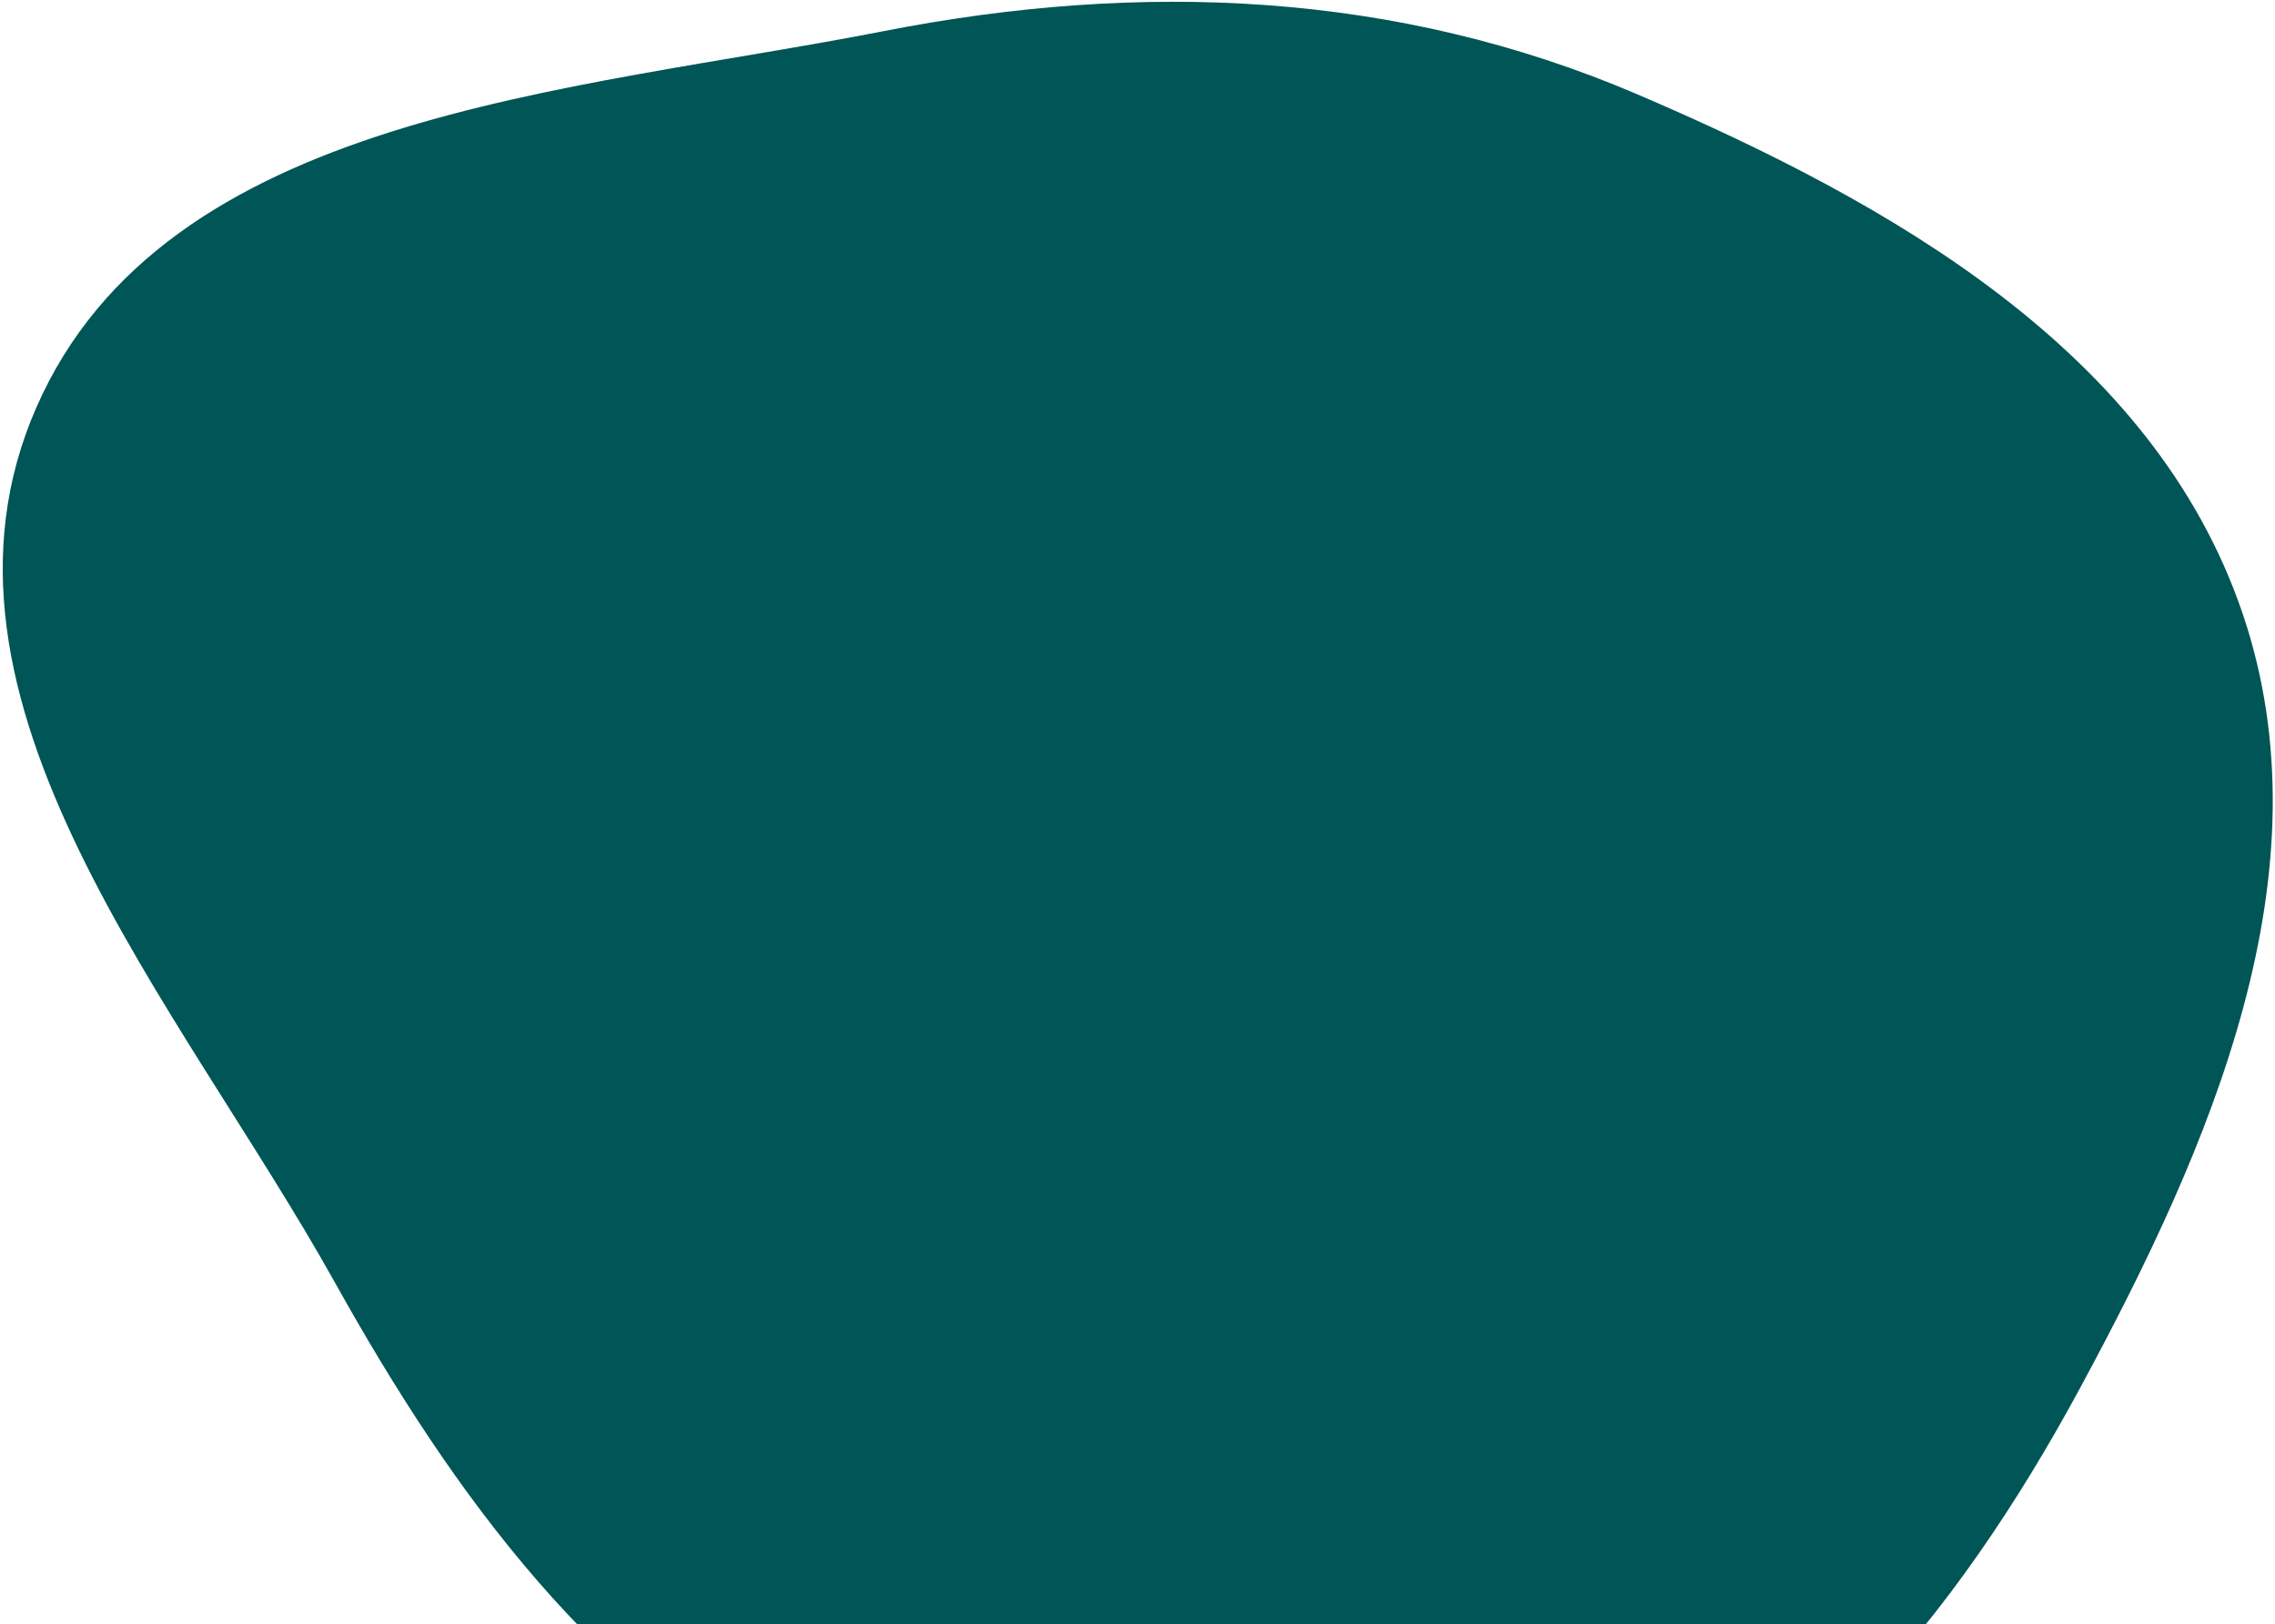
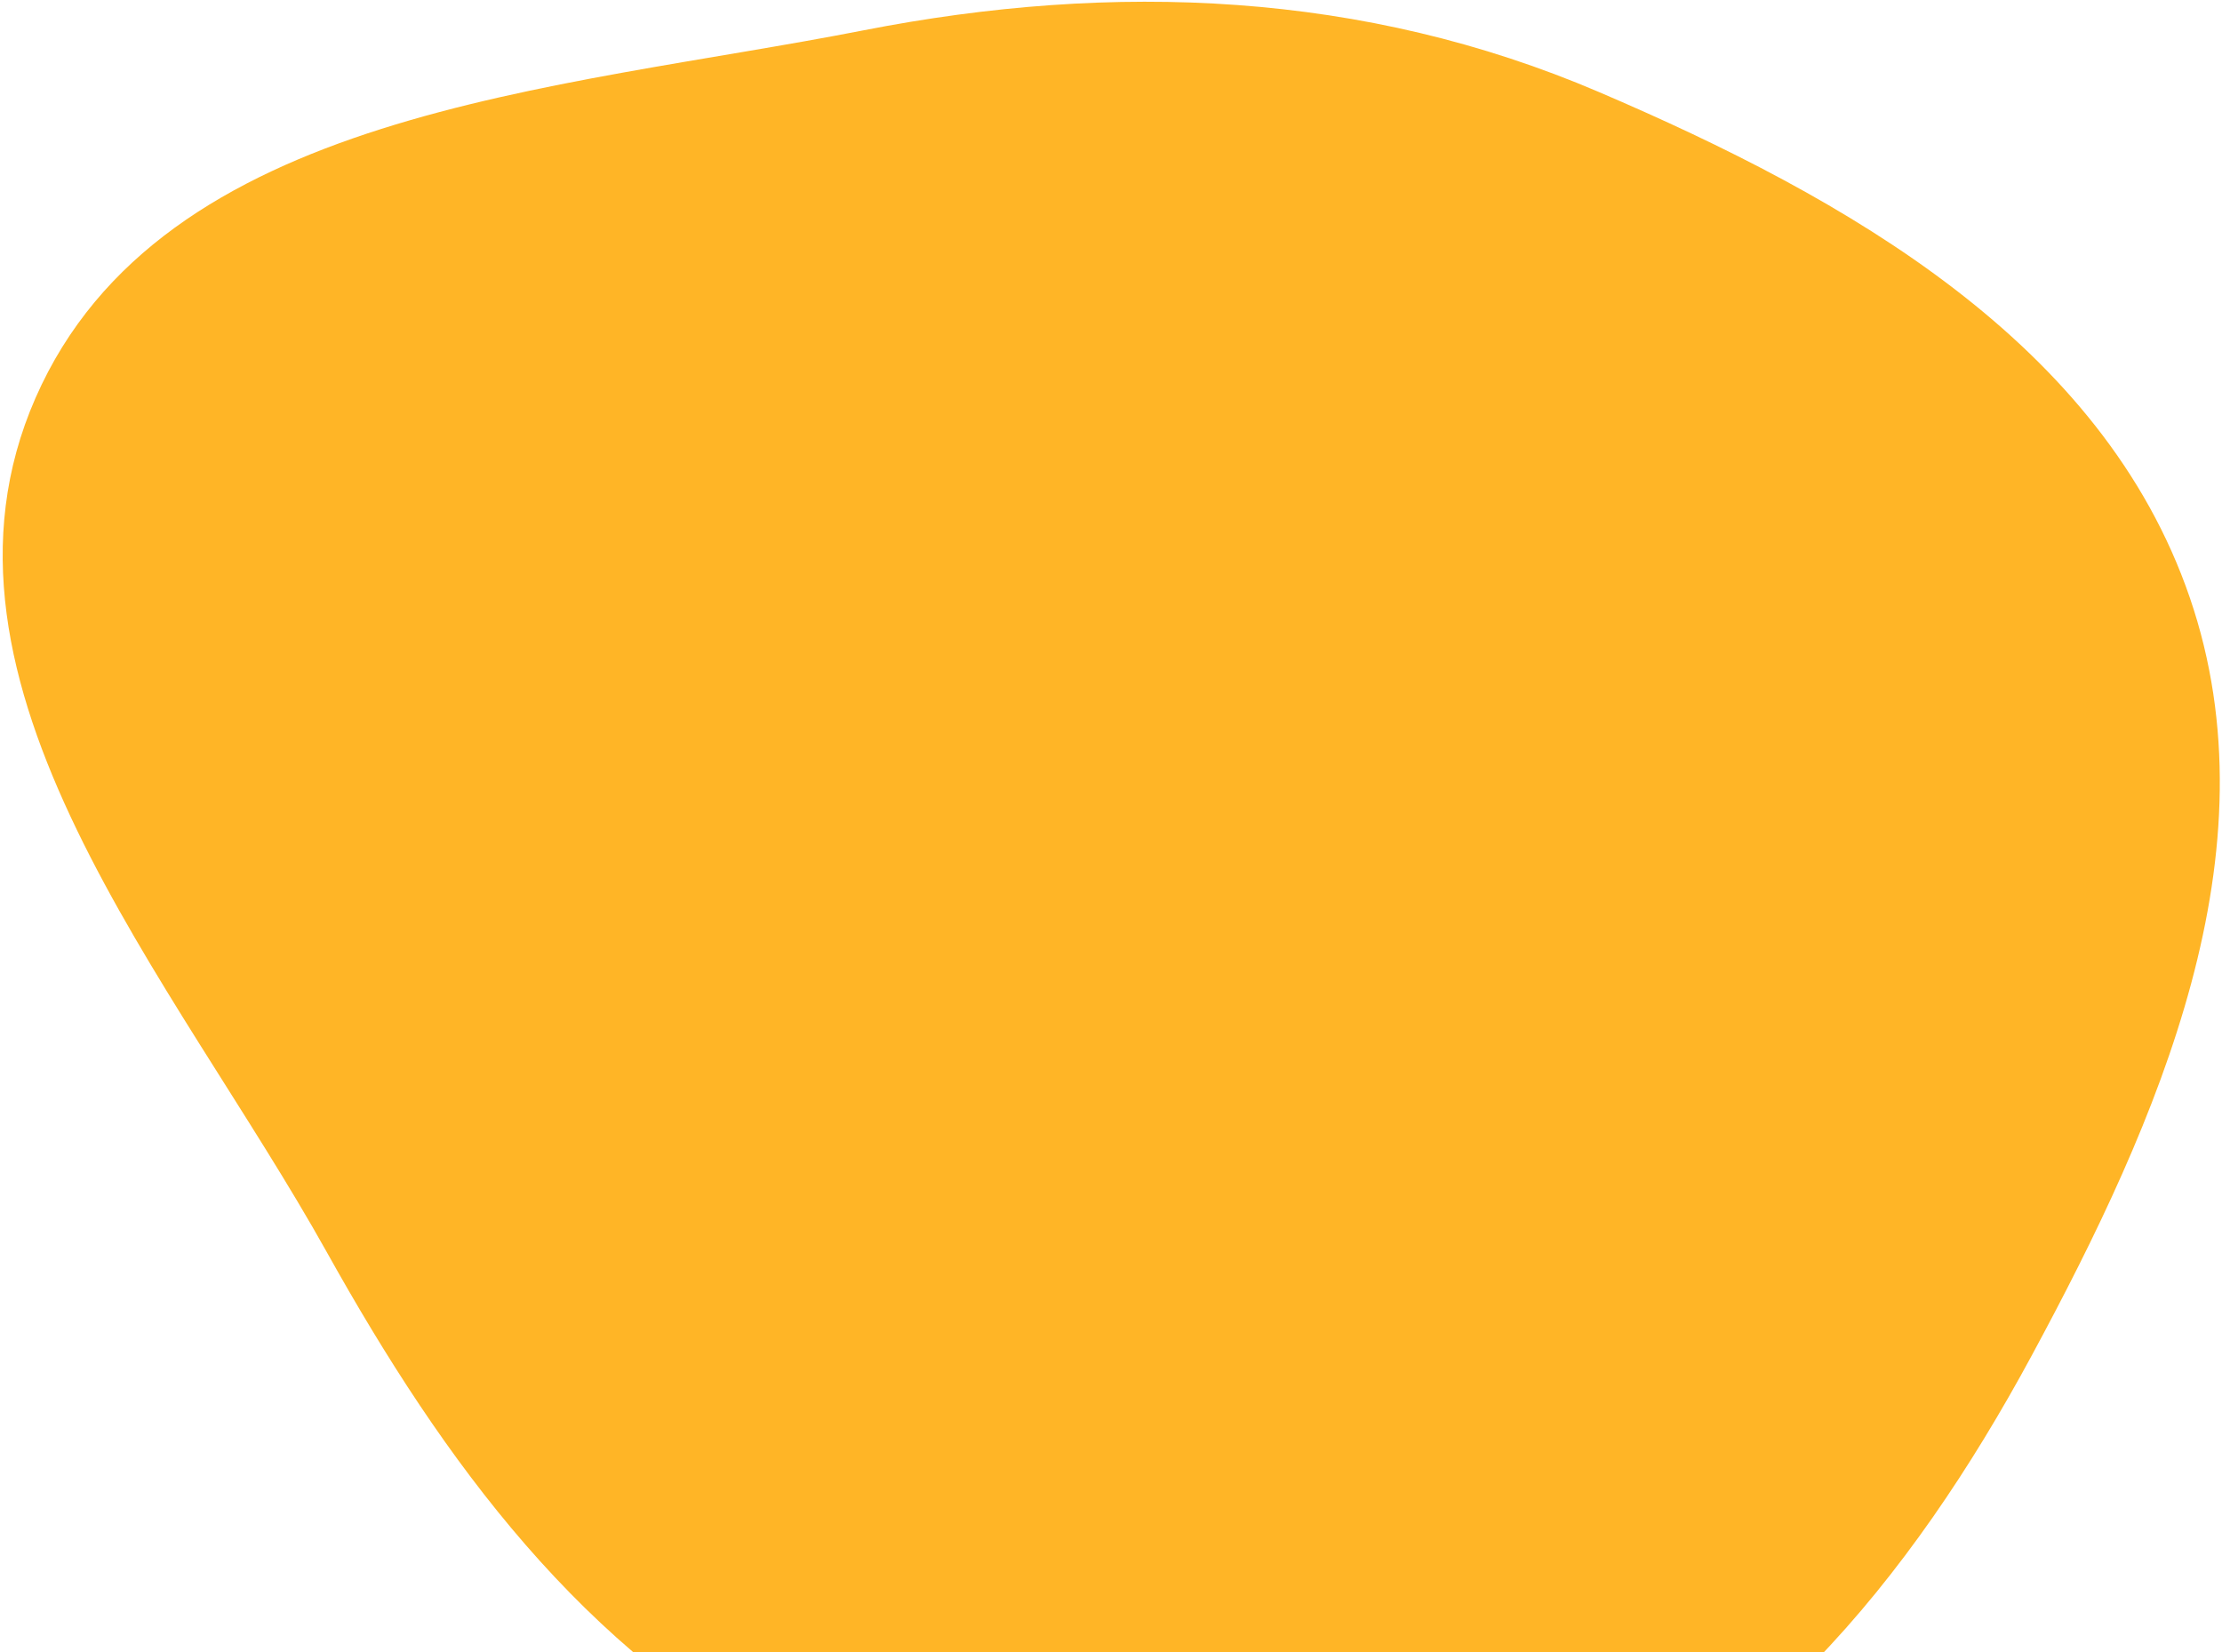
- <svg xmlns="http://www.w3.org/2000/svg" width="772" height="551" viewBox="0 0 772 551" fill="none">
-   <path fill-rule="evenodd" clip-rule="evenodd" d="M299.973 10.548C387.153 -6.516 473.765 -3.004 555.439 31.941C641.567 68.79 730.477 119.099 760.834 207.727C791.045 295.93 750.174 389.077 705.859 471.102C664.151 548.303 606.918 619.404 523.583 646.872C441.59 673.897 353.534 652.124 276.821 612.516C202.608 574.198 154.258 508.126 113.58 435.177C60.637 340.231 -31.334 237.779 12.359 138.241C56.189 38.388 192.958 31.495 299.973 10.548Z" fill="#005557" />
+ <svg xmlns="http://www.w3.org/2000/svg" width="772" height="574" viewBox="0 0 772 574" fill="none">
+   <path fill-rule="evenodd" clip-rule="evenodd" d="M299.973 10.548C387.153 -6.516 473.765 -3.004 555.439 31.941C641.567 68.79 730.477 119.099 760.834 207.727C791.045 295.93 750.174 389.077 705.859 471.102C664.151 548.303 606.918 619.404 523.583 646.872C441.59 673.897 353.534 652.124 276.821 612.516C202.608 574.198 154.258 508.126 113.58 435.177C60.637 340.231 -31.334 237.779 12.359 138.241C56.19 38.388 192.958 31.495 299.973 10.548Z" fill="#FFB526" />
</svg>
